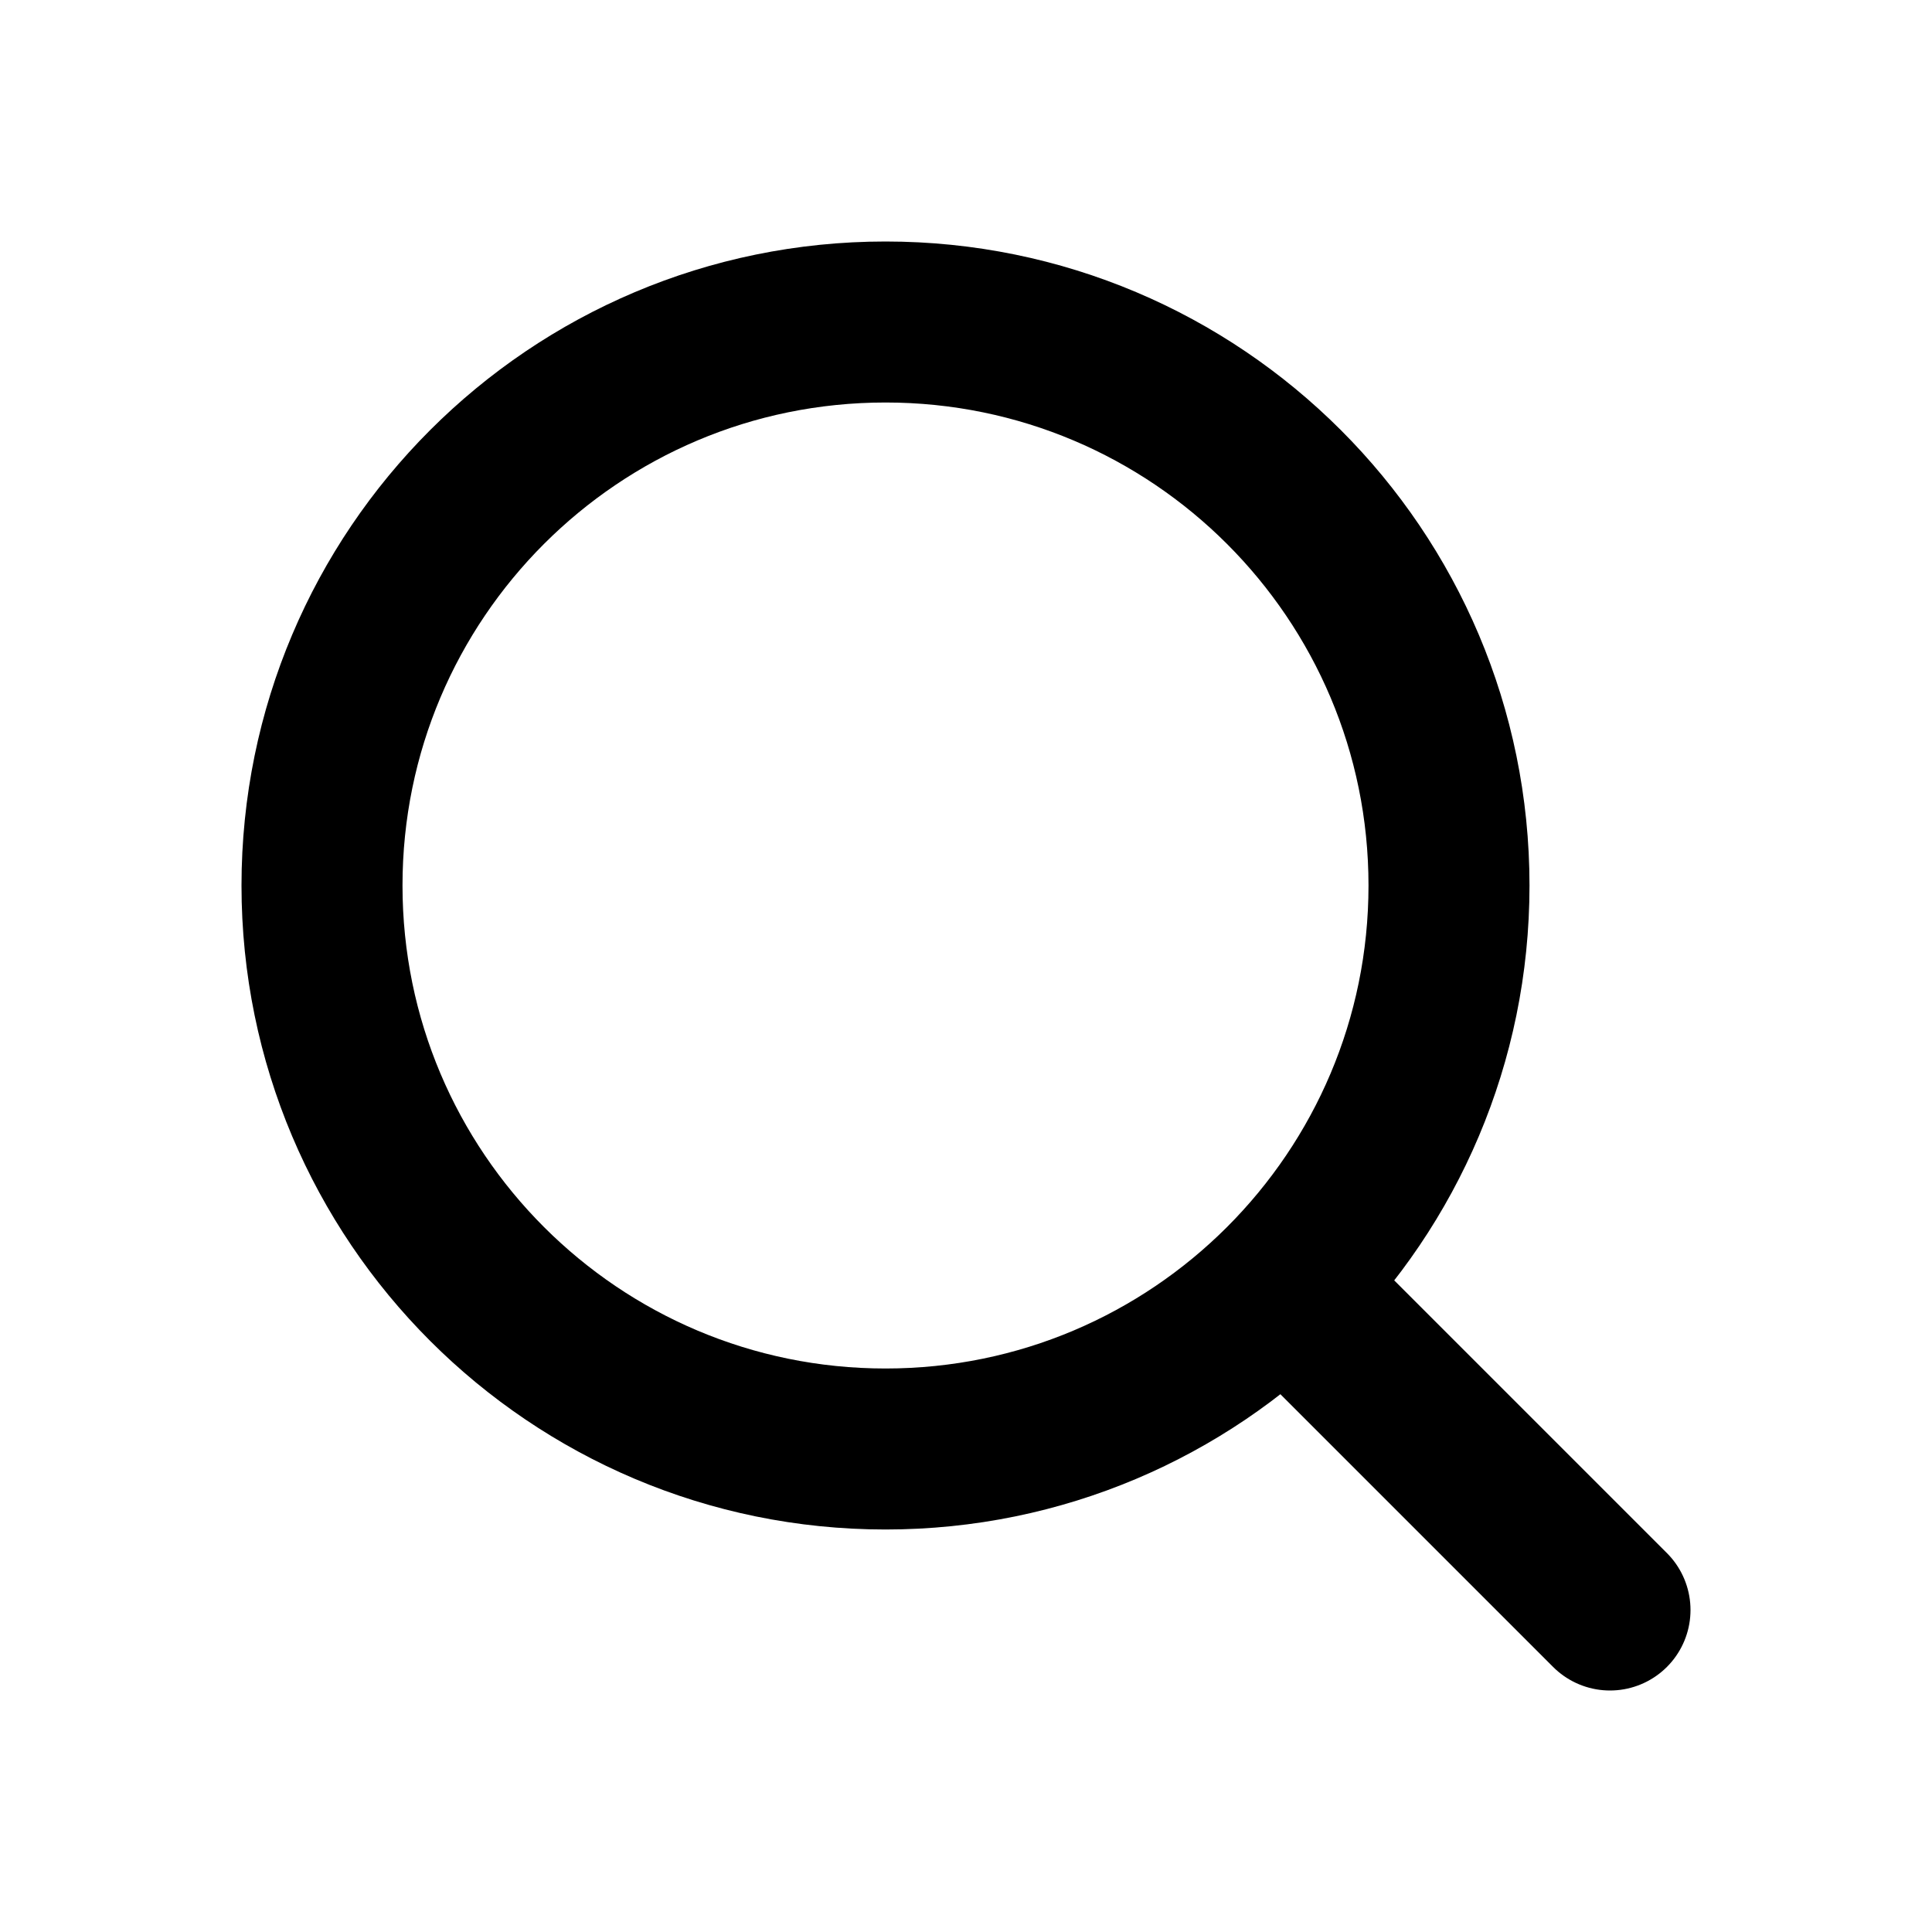
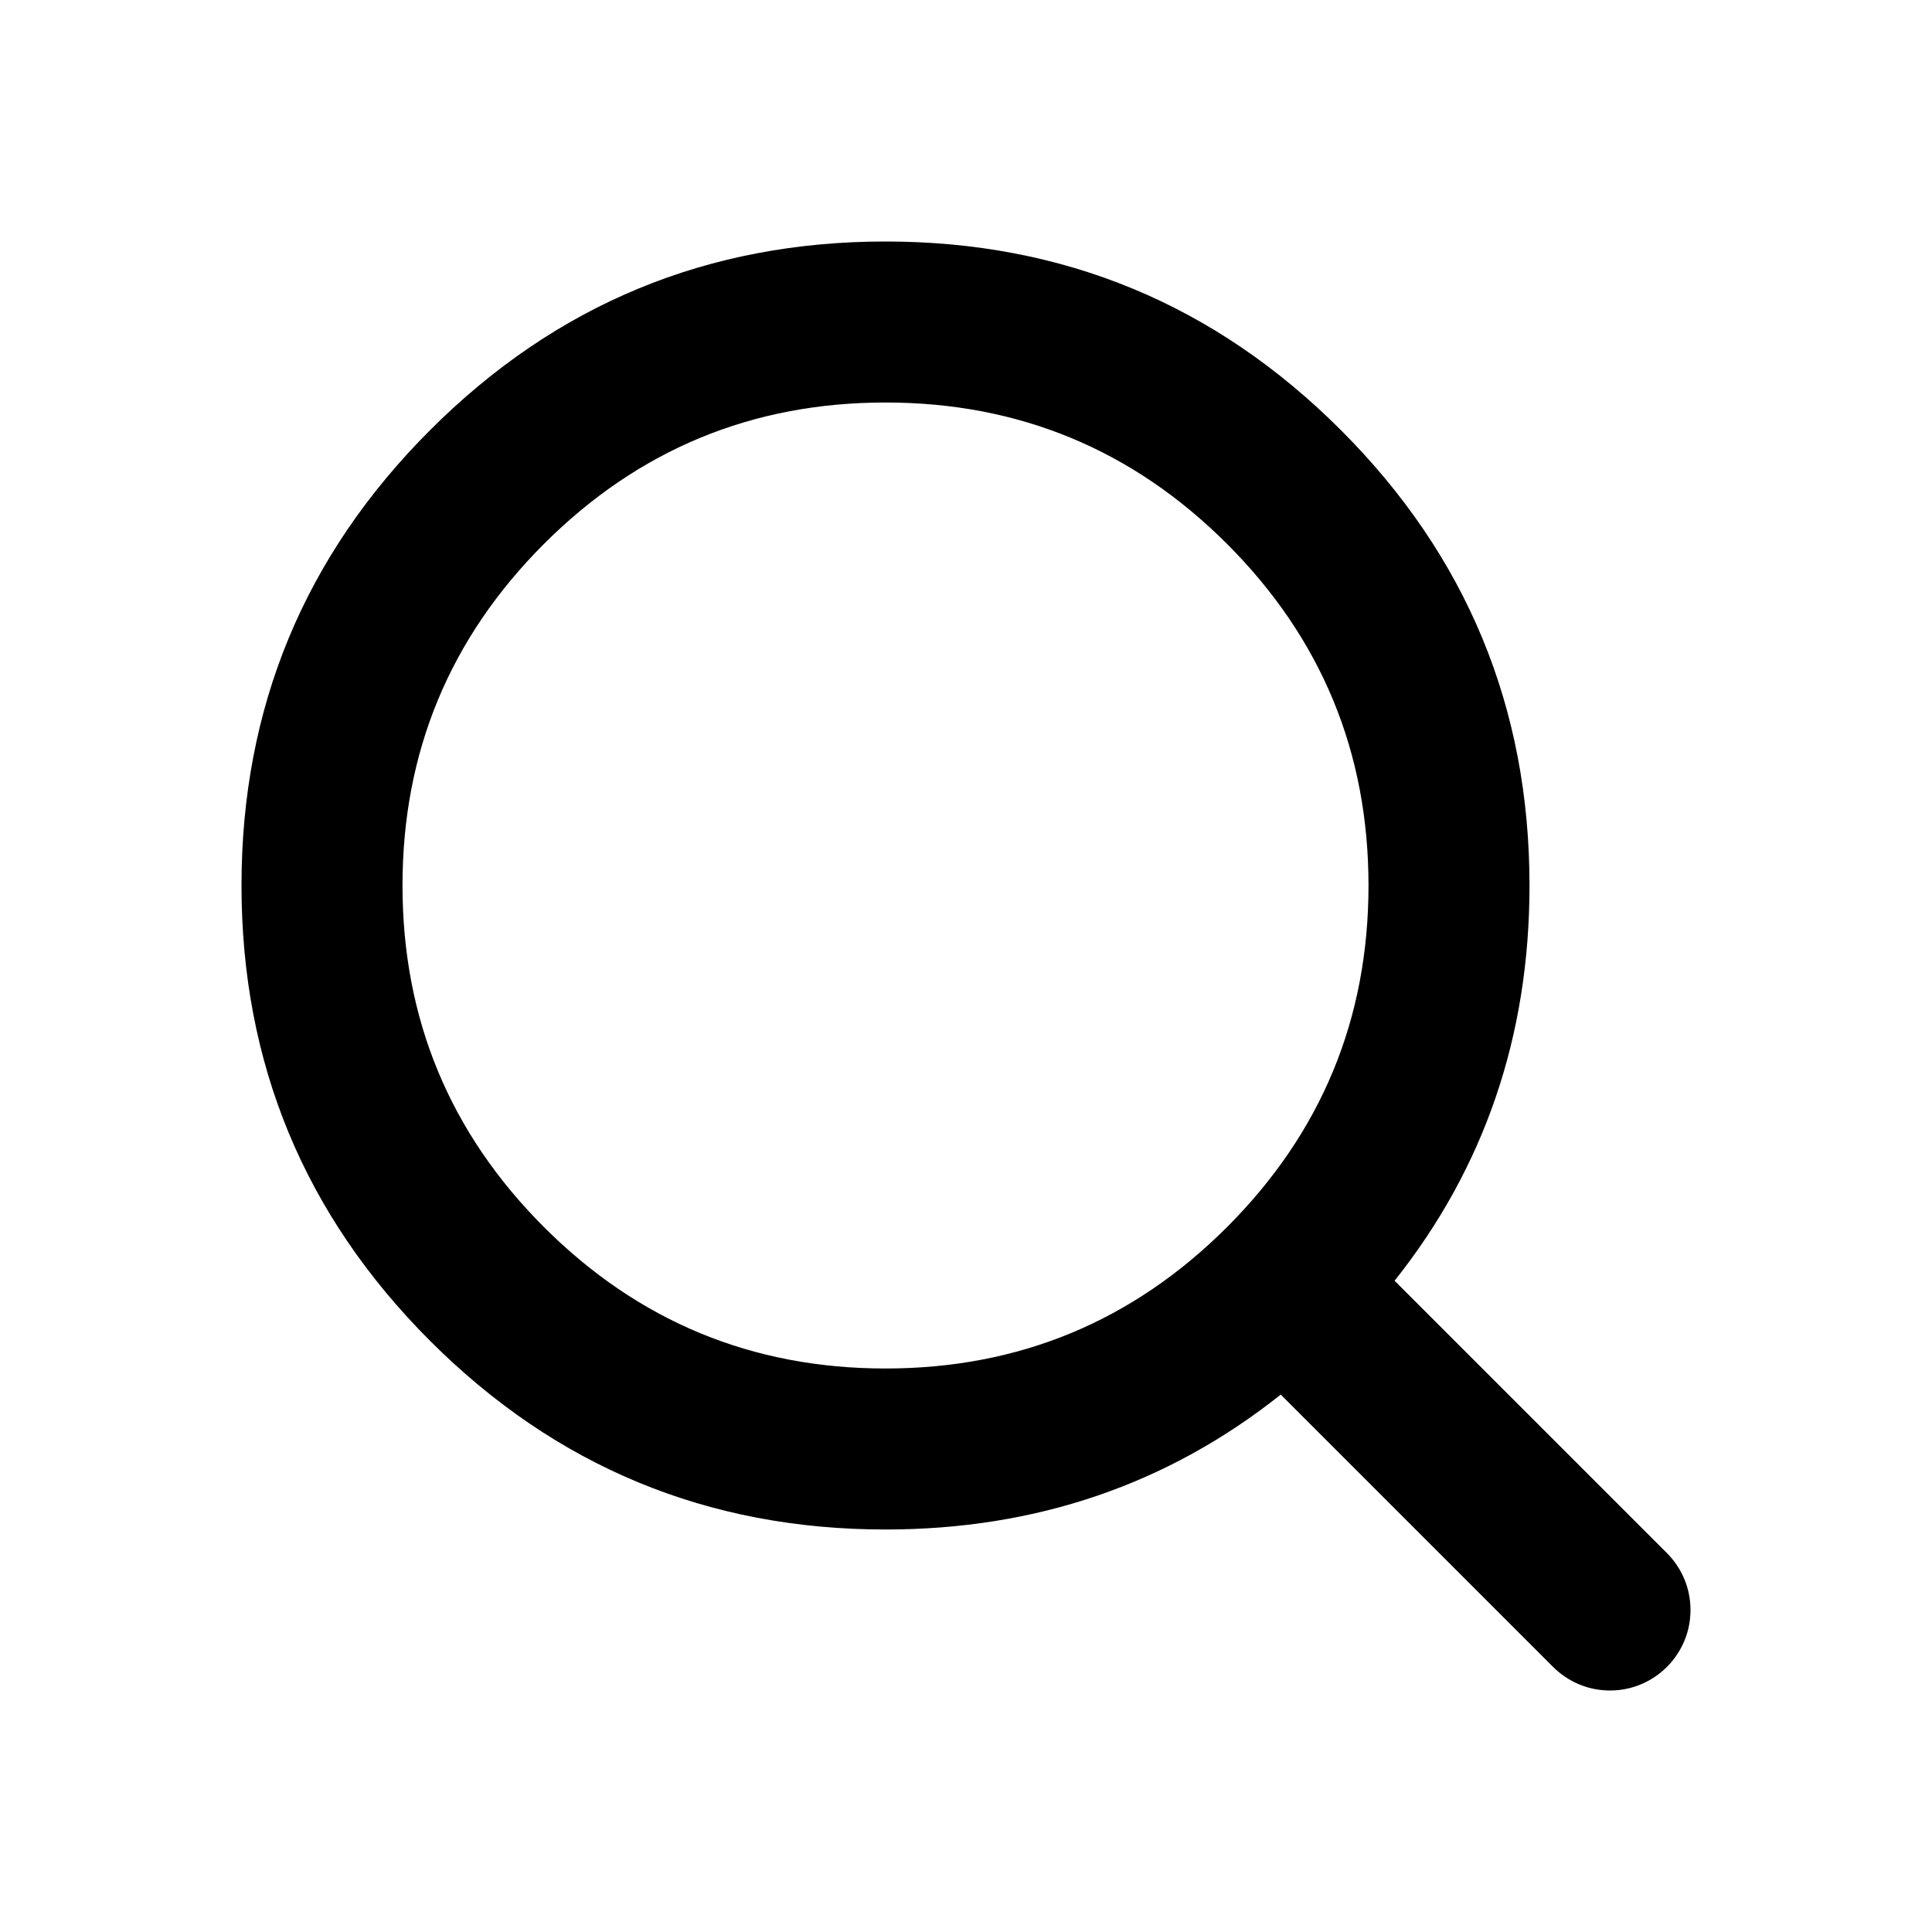
<svg xmlns="http://www.w3.org/2000/svg" width="24" height="24" viewBox="0 0 24 24" fill="none">
-   <path d="M11 18C14.866 18 18 14.866 18 11C18 7.134 14.866 4 11 4C7.134 4 4 7.134 4 11C4 14.866 7.134 18 11 18Z" stroke="currentColor" stroke-width="2" stroke-linecap="round" />
-   <path d="M20 20L16.05 16.05" stroke="currentColor" stroke-width="2" stroke-linecap="round" />
+   <path fill="currentColor" fill-rule="nonzero" d="M11 19Q 7.686 19 5.343 16.657Q 3 14.314 3 11Q 3 7.686 5.343 5.343Q 7.686 3 11 3Q 14.314 3 16.657 5.343Q 19 7.686 19 11Q 19 13.802 17.324 15.91L 20.707 19.293Q 20.777 19.363 20.831 19.444Q 20.886 19.526 20.924 19.617Q 20.962 19.708 20.981 19.805Q 21 19.902 21 20Q 21 20.098 20.981 20.195Q 20.962 20.292 20.924 20.383Q 20.886 20.474 20.831 20.556Q 20.777 20.637 20.707 20.707Q 20.637 20.777 20.556 20.831Q 20.474 20.886 20.383 20.924Q 20.292 20.962 20.195 20.981Q 20.098 21 20 21Q 19.902 21 19.805 20.981Q 19.708 20.962 19.617 20.924Q 19.526 20.886 19.444 20.831Q 19.363 20.777 19.293 20.707L 15.91 17.324Q 13.802 19 11 19ZM11 17Q 13.485 17 15.243 15.243Q 17 13.485 17 11Q 17 8.515 15.243 6.757Q 13.485 5 11 5Q 8.515 5 6.757 6.757Q 5 8.515 5 11Q 5 13.485 6.757 15.243Q 8.515 17 11 17Z" />
</svg>
